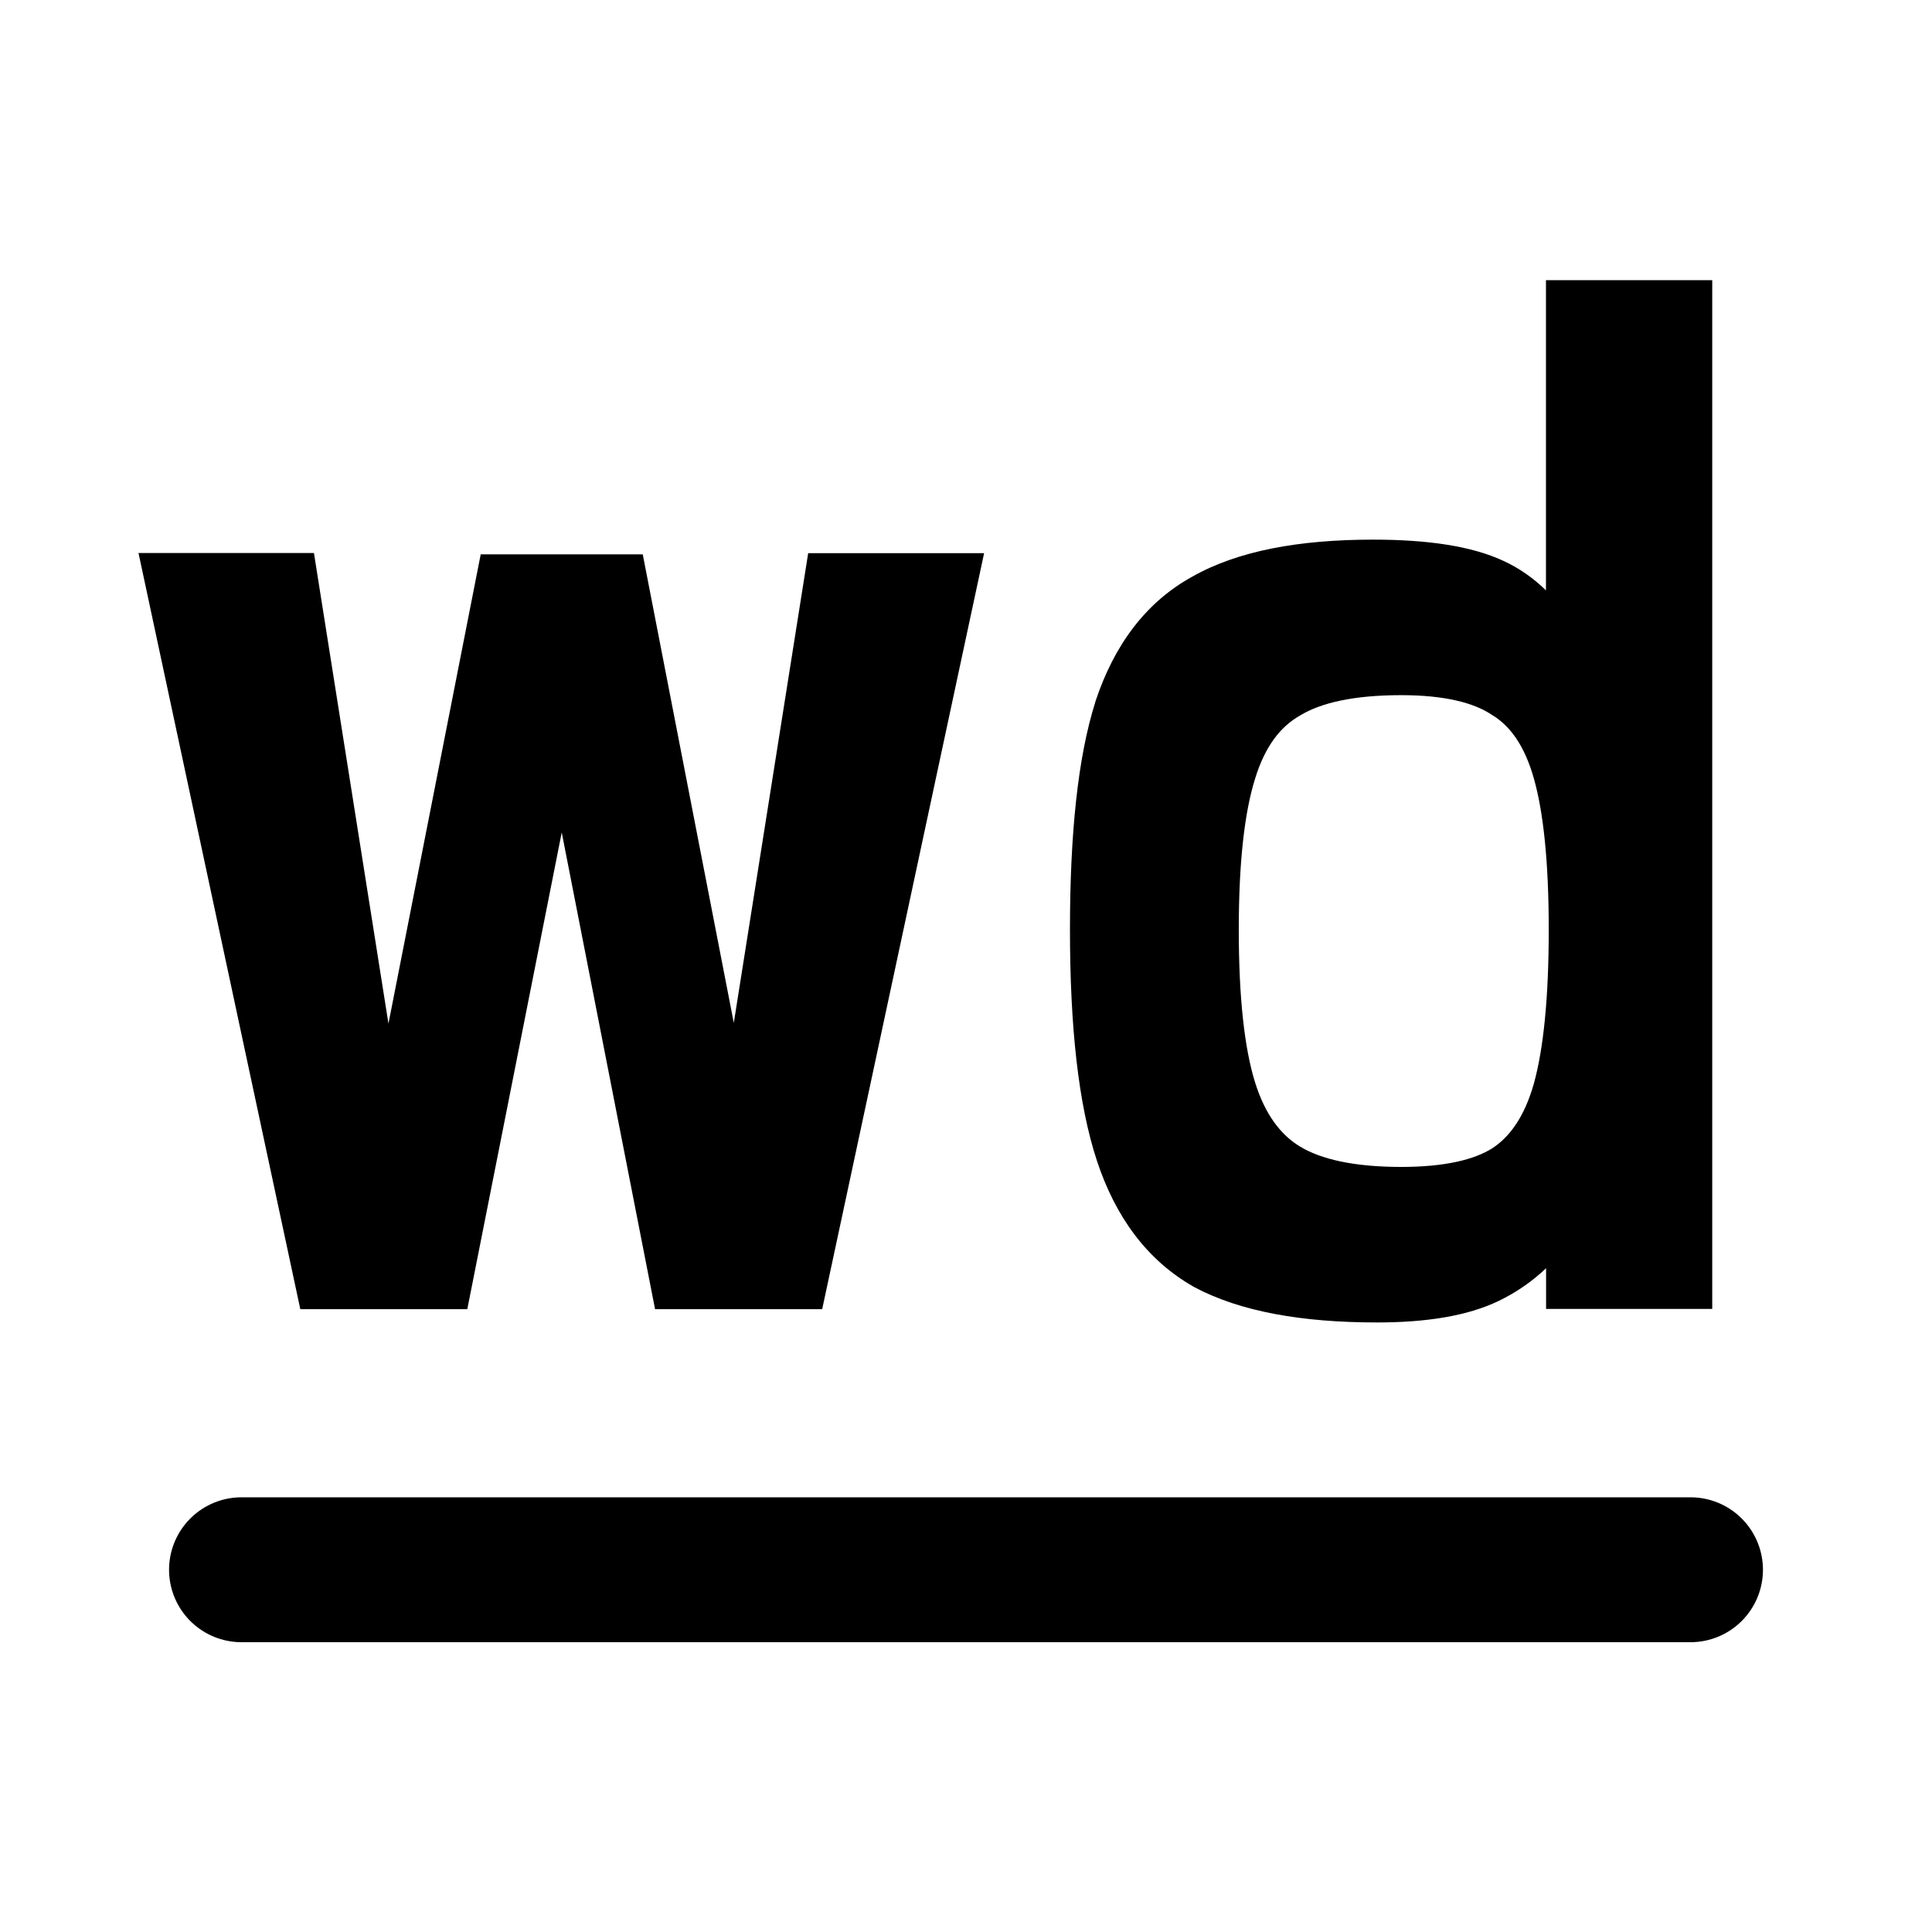
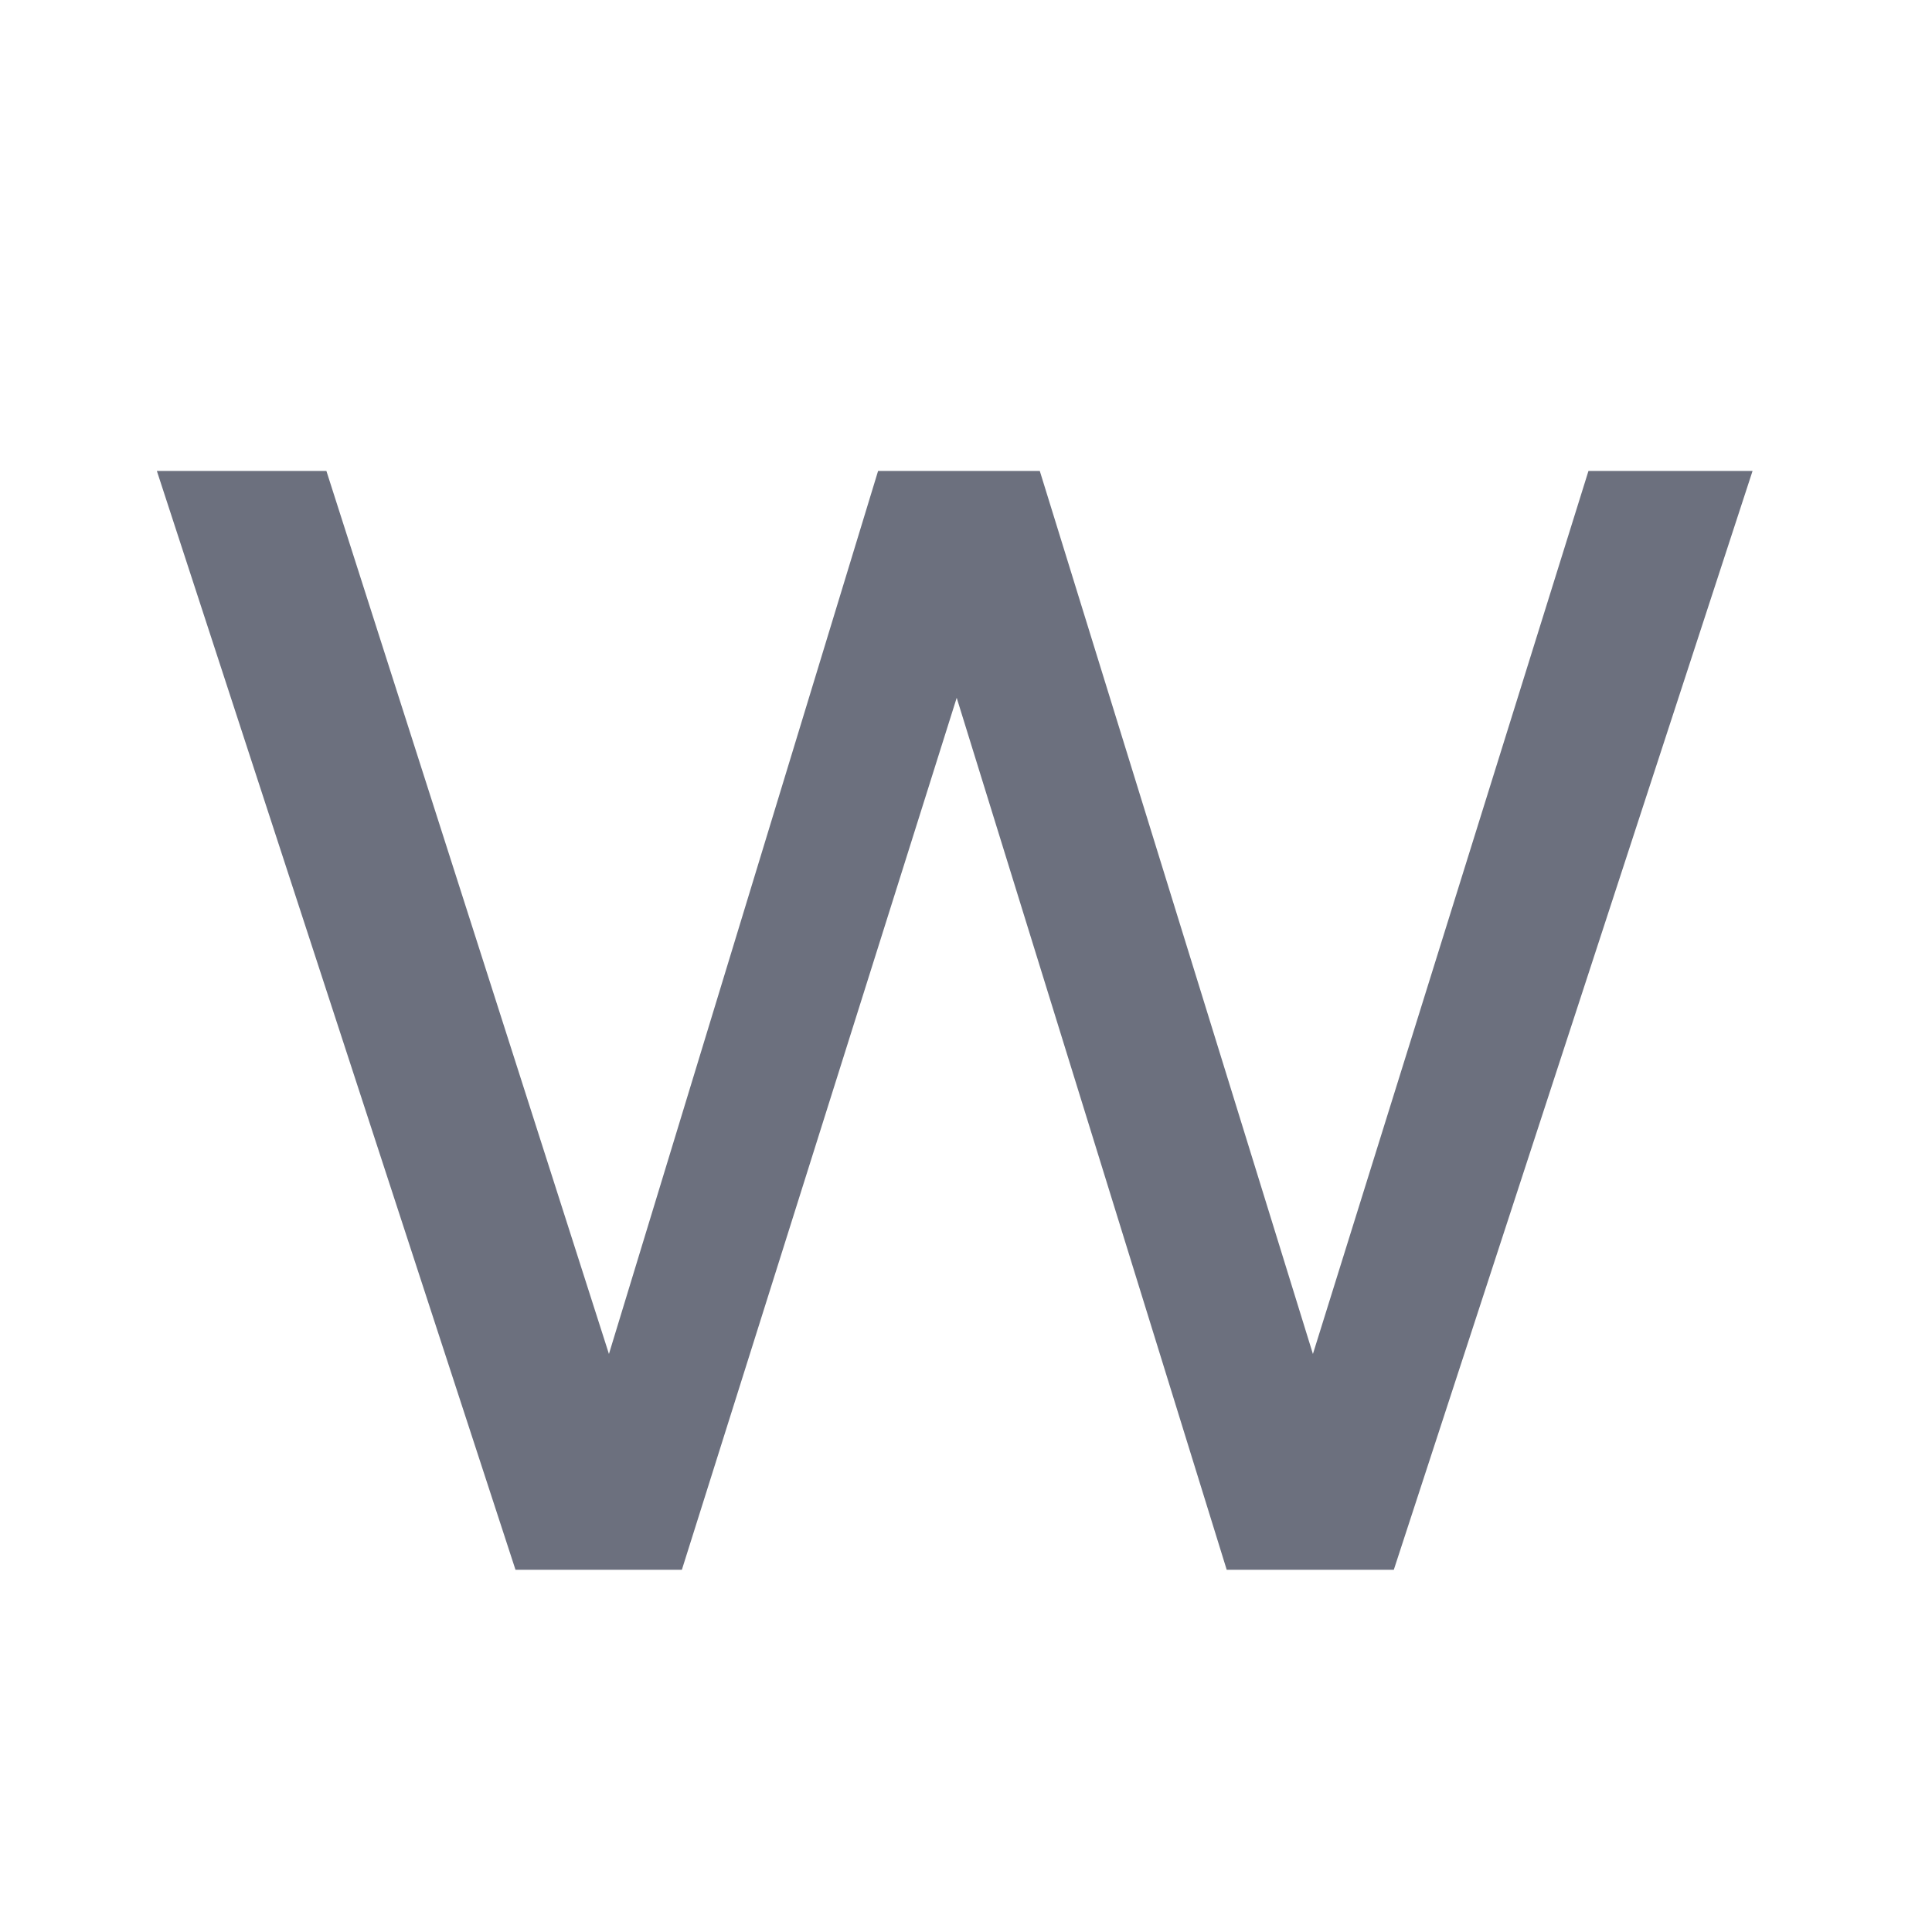
- <svg xmlns="http://www.w3.org/2000/svg" width="16" height="16" fill="none">
-   <path fill="#000" fill-rule="evenodd" d="m5.425 10.842-.773-3.948-.782 3.948H2.487L1.147 4.58H2.6l.617 3.897.764-3.886h1.342l.754 3.88.616-3.89H8.15l-1.341 6.261H5.425ZM9.885 10.656c-.384-.218-.648-.577-.802-1.047-.152-.463-.222-1.104-.222-1.91 0-.798.066-1.431.21-1.885v-.002c.155-.47.419-.826.804-1.037.374-.212.88-.306 1.496-.306.447 0 .816.052 1.082.177.128.059.244.14.35.243V2.32h1.377v8.52h-1.376v-.337a1.545 1.545 0 0 1-.393.271c-.26.125-.601.178-1.007.178-.622 0-1.134-.09-1.514-.293l-.005-.003Zm2.817-1.679c.08-.288.124-.71.124-1.278 0-.56-.044-.975-.124-1.255-.078-.274-.199-.434-.342-.521l-.008-.005c-.146-.097-.385-.161-.748-.161-.395 0-.665.064-.835.167l-.005.003c-.158.09-.287.251-.37.522-.087.277-.135.69-.135 1.25 0 .568.048.984.134 1.262.084.27.214.439.376.536.17.102.44.167.835.167.364 0 .605-.061.752-.153.146-.094.268-.261.346-.534Z" clip-rule="evenodd" />
-   <path stroke="#000" stroke-linecap="round" stroke-width="1.2" d="M2 13h12" />
+ <svg xmlns="http://www.w3.org/2000/svg" width="16" height="16" viewBox="0 0 16 16" fill="none">
+   <path d="M4.269 13L1.299 3.9H2.703L5.043 11.213L7.272 3.9H8.611L10.873 11.213L13.155 3.9H14.514L11.543 13H10.159L7.923 5.779L5.647 13H4.269Z" fill="#6C707E" />
</svg>
